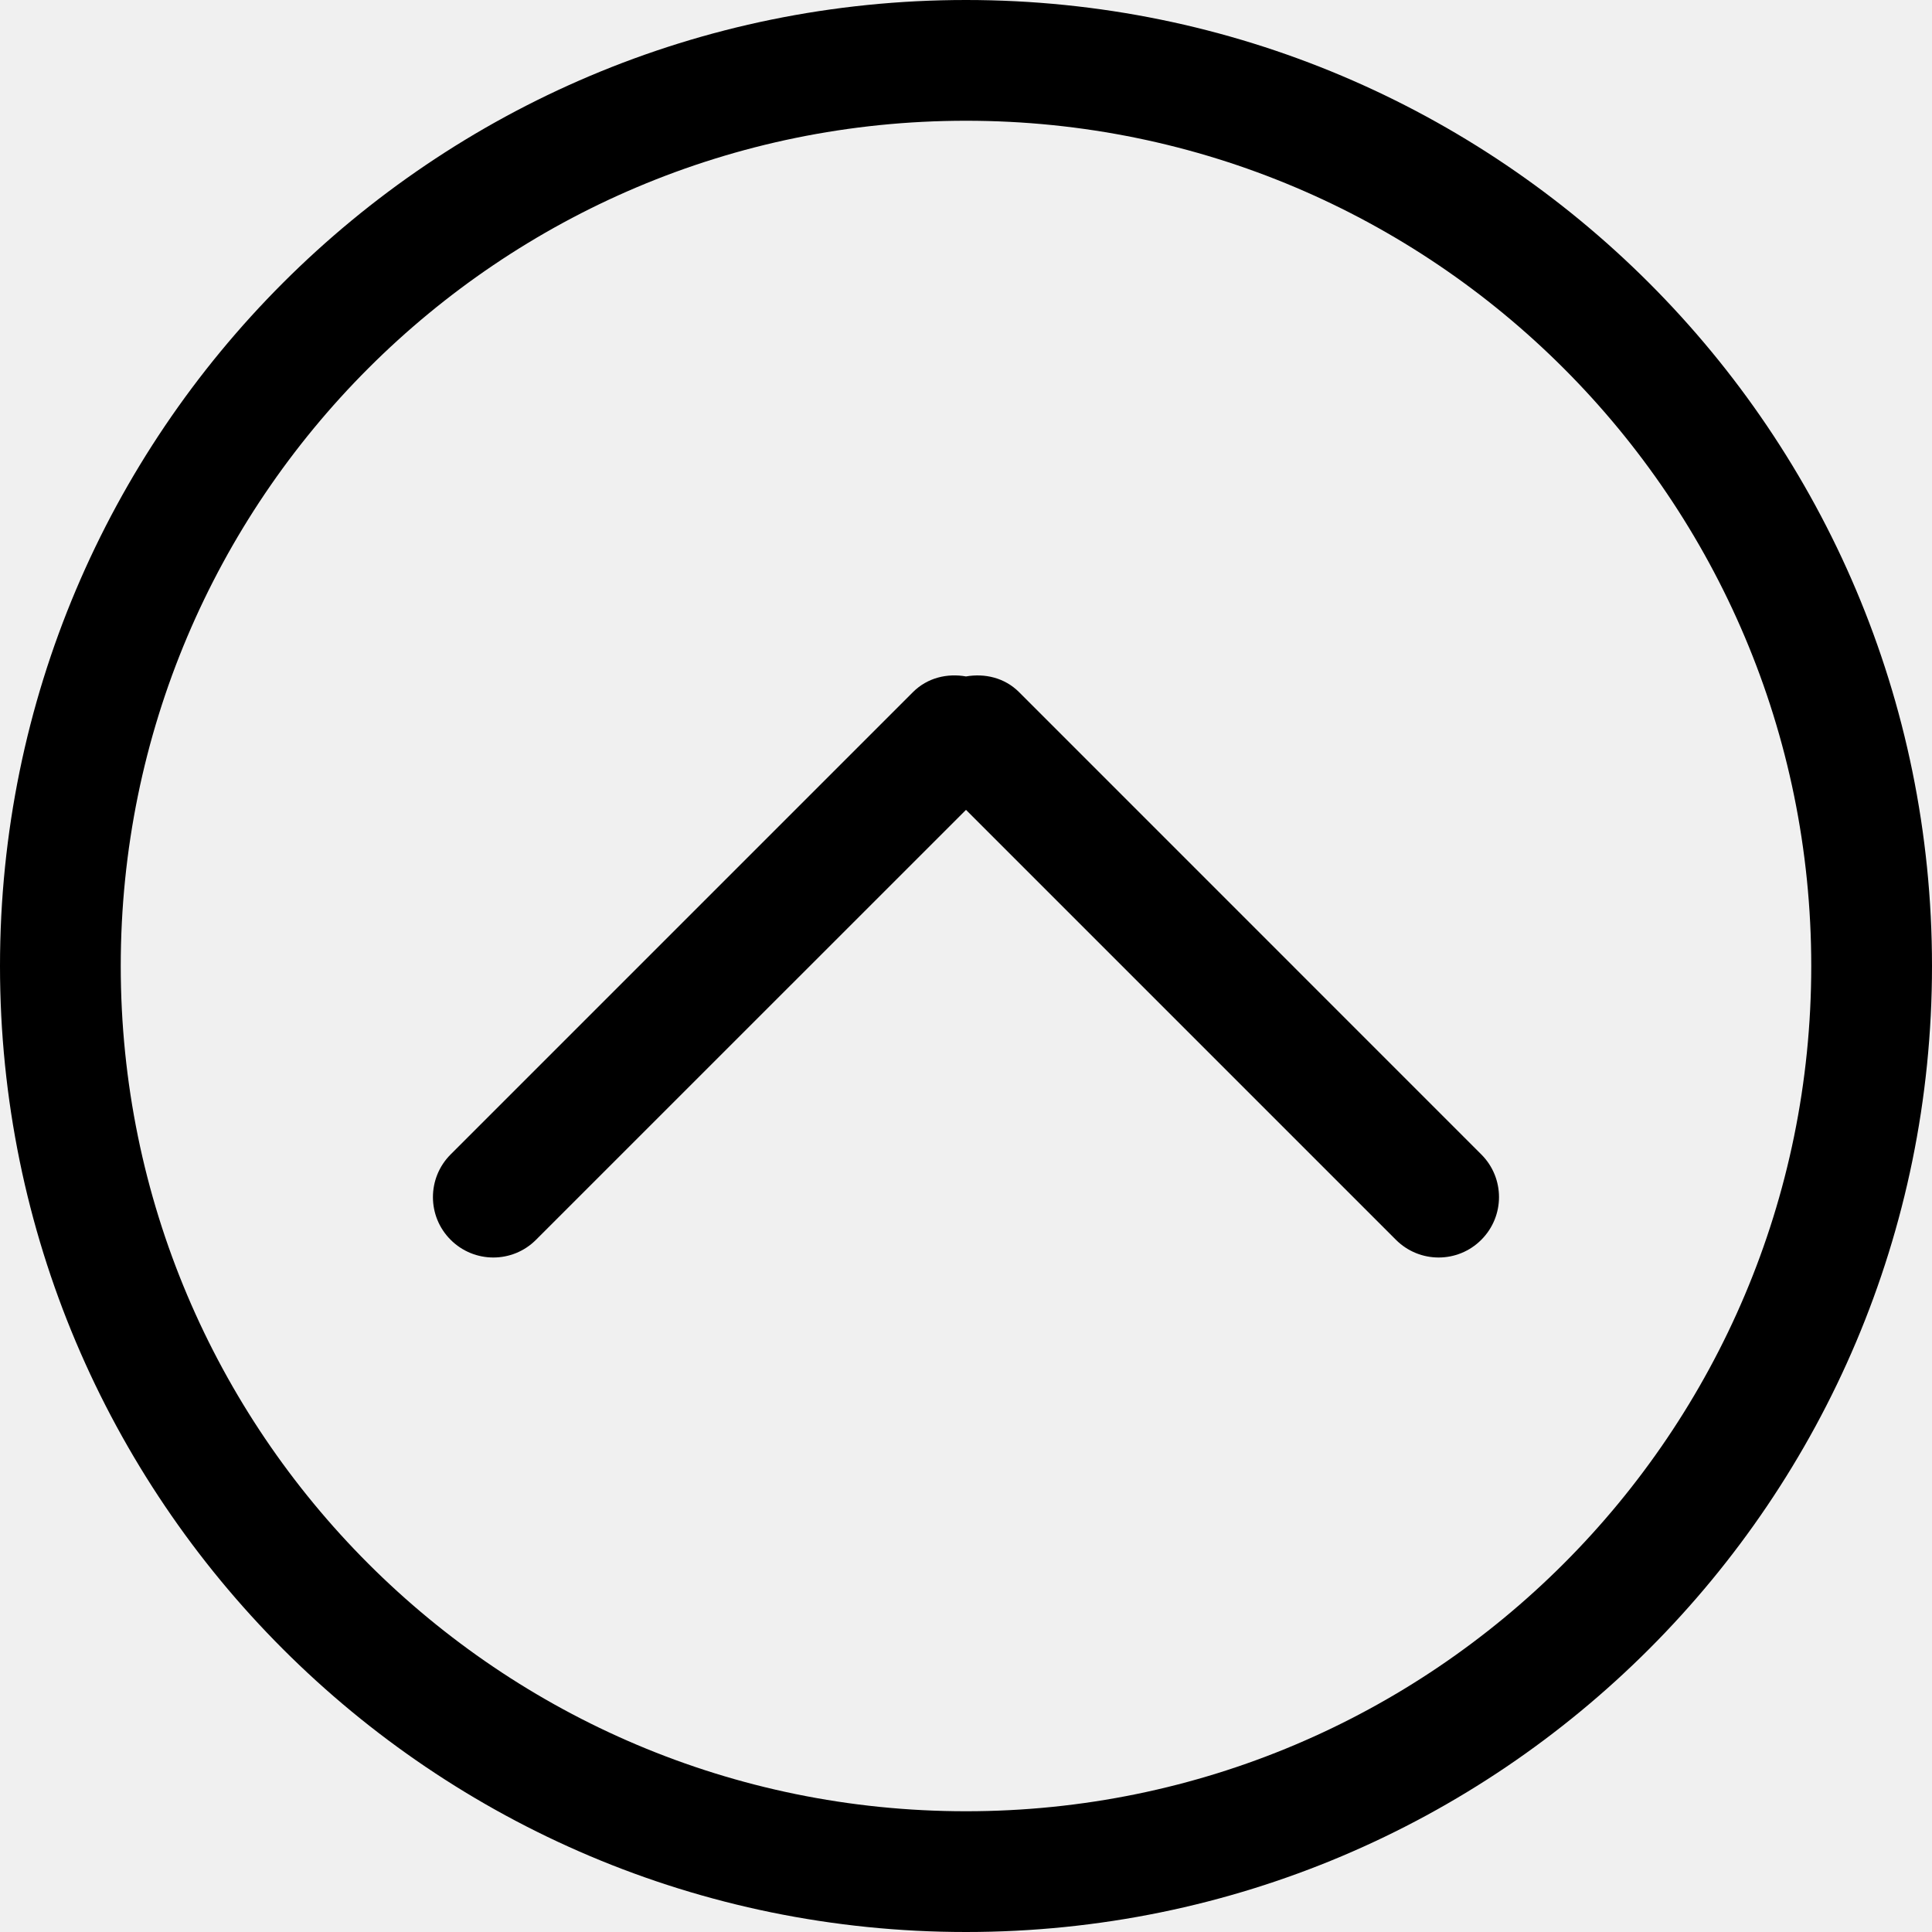
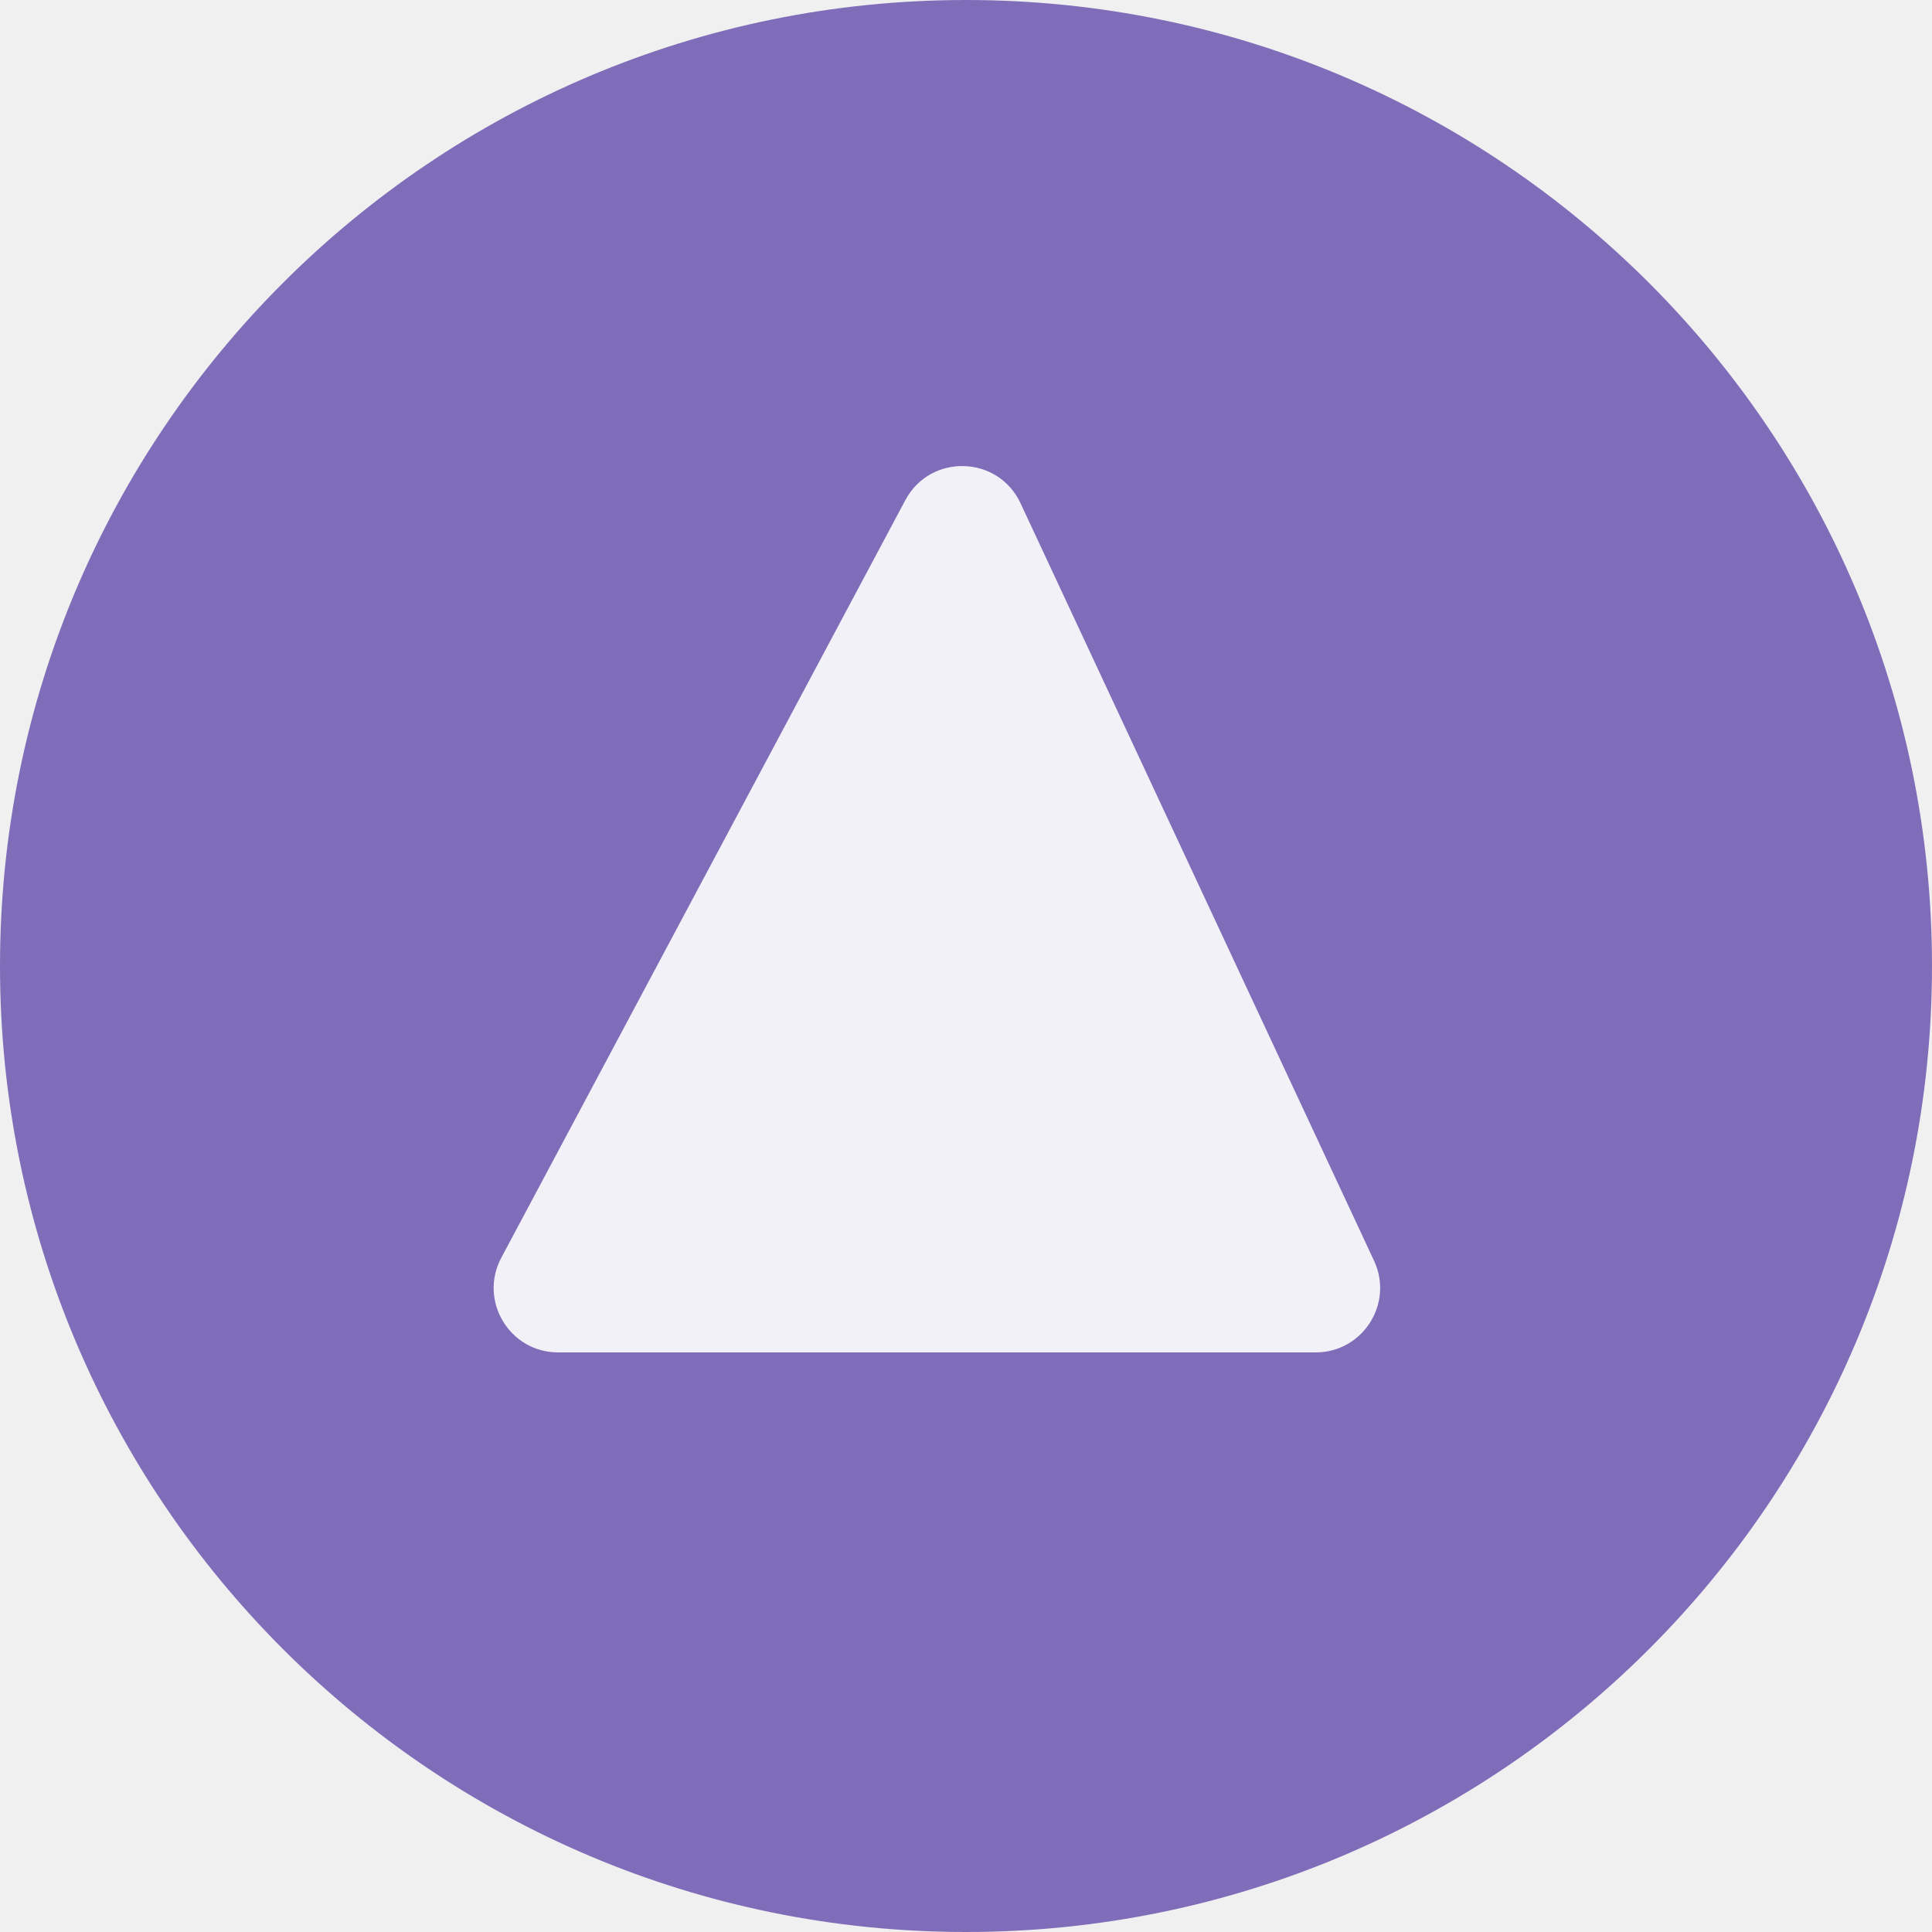
- <svg xmlns="http://www.w3.org/2000/svg" version="1.1" id="Capa_1" x="0px" y="0px" width="612px" height="612px" viewBox="0 0 612 612" style="enable-background:new 0 0 612 612;" xml:space="preserve">
-   <g>
-     <g id="_x32__2_">
-       <g>
-         <path d="M306,0C136.992,0,0,136.992,0,306s136.992,306,306,306s306-137.012,306-306S475.008,0,306,0z M306,573.75     C158.125,573.75,38.25,453.875,38.25,306C38.25,158.125,158.125,38.25,306,38.25c147.875,0,267.75,119.875,267.75,267.75     C573.75,453.875,453.875,573.75,306,573.75z M322.811,219.249c-4.59-4.59-10.862-6.005-16.811-4.973     c-5.929-1.052-12.221,0.383-16.811,4.973l-146.44,146.44c-7.478,7.478-7.478,19.584,0,27.042c7.478,7.479,19.584,7.479,27.043,0     L306,256.543l136.189,136.188c7.478,7.479,19.584,7.479,27.042,0c7.479-7.478,7.479-19.584,0-27.042L322.811,219.249z" />
-       </g>
-     </g>
-   </g>
-   <g>
- </g>
-   <g>
- </g>
-   <g>
- </g>
-   <g>
- </g>
-   <g>
- </g>
-   <g>
- </g>
-   <g>
- </g>
-   <g>
- </g>
-   <g>
- </g>
-   <g>
- </g>
-   <g>
- </g>
-   <g>
- </g>
-   <g>
- </g>
-   <g>
- </g>
-   <g>
- </g>
+ <svg xmlns="http://www.w3.org/2000/svg" width="60" height="60" viewBox="0 0 60 60" fill="none">
+   <circle cx="30" cy="30" r="30" fill="#3D1D9A" fill-opacity="0.62" />
+   <path d="M40.86 42H17.333C15.823 42 14.858 40.391 15.569 39.059L28.116 15.533C28.892 14.078 30.996 14.134 31.693 15.628L42.672 39.154C43.291 40.48 42.323 42 40.86 42Z" fill="white" fill-opacity="0.9" />
</svg>
